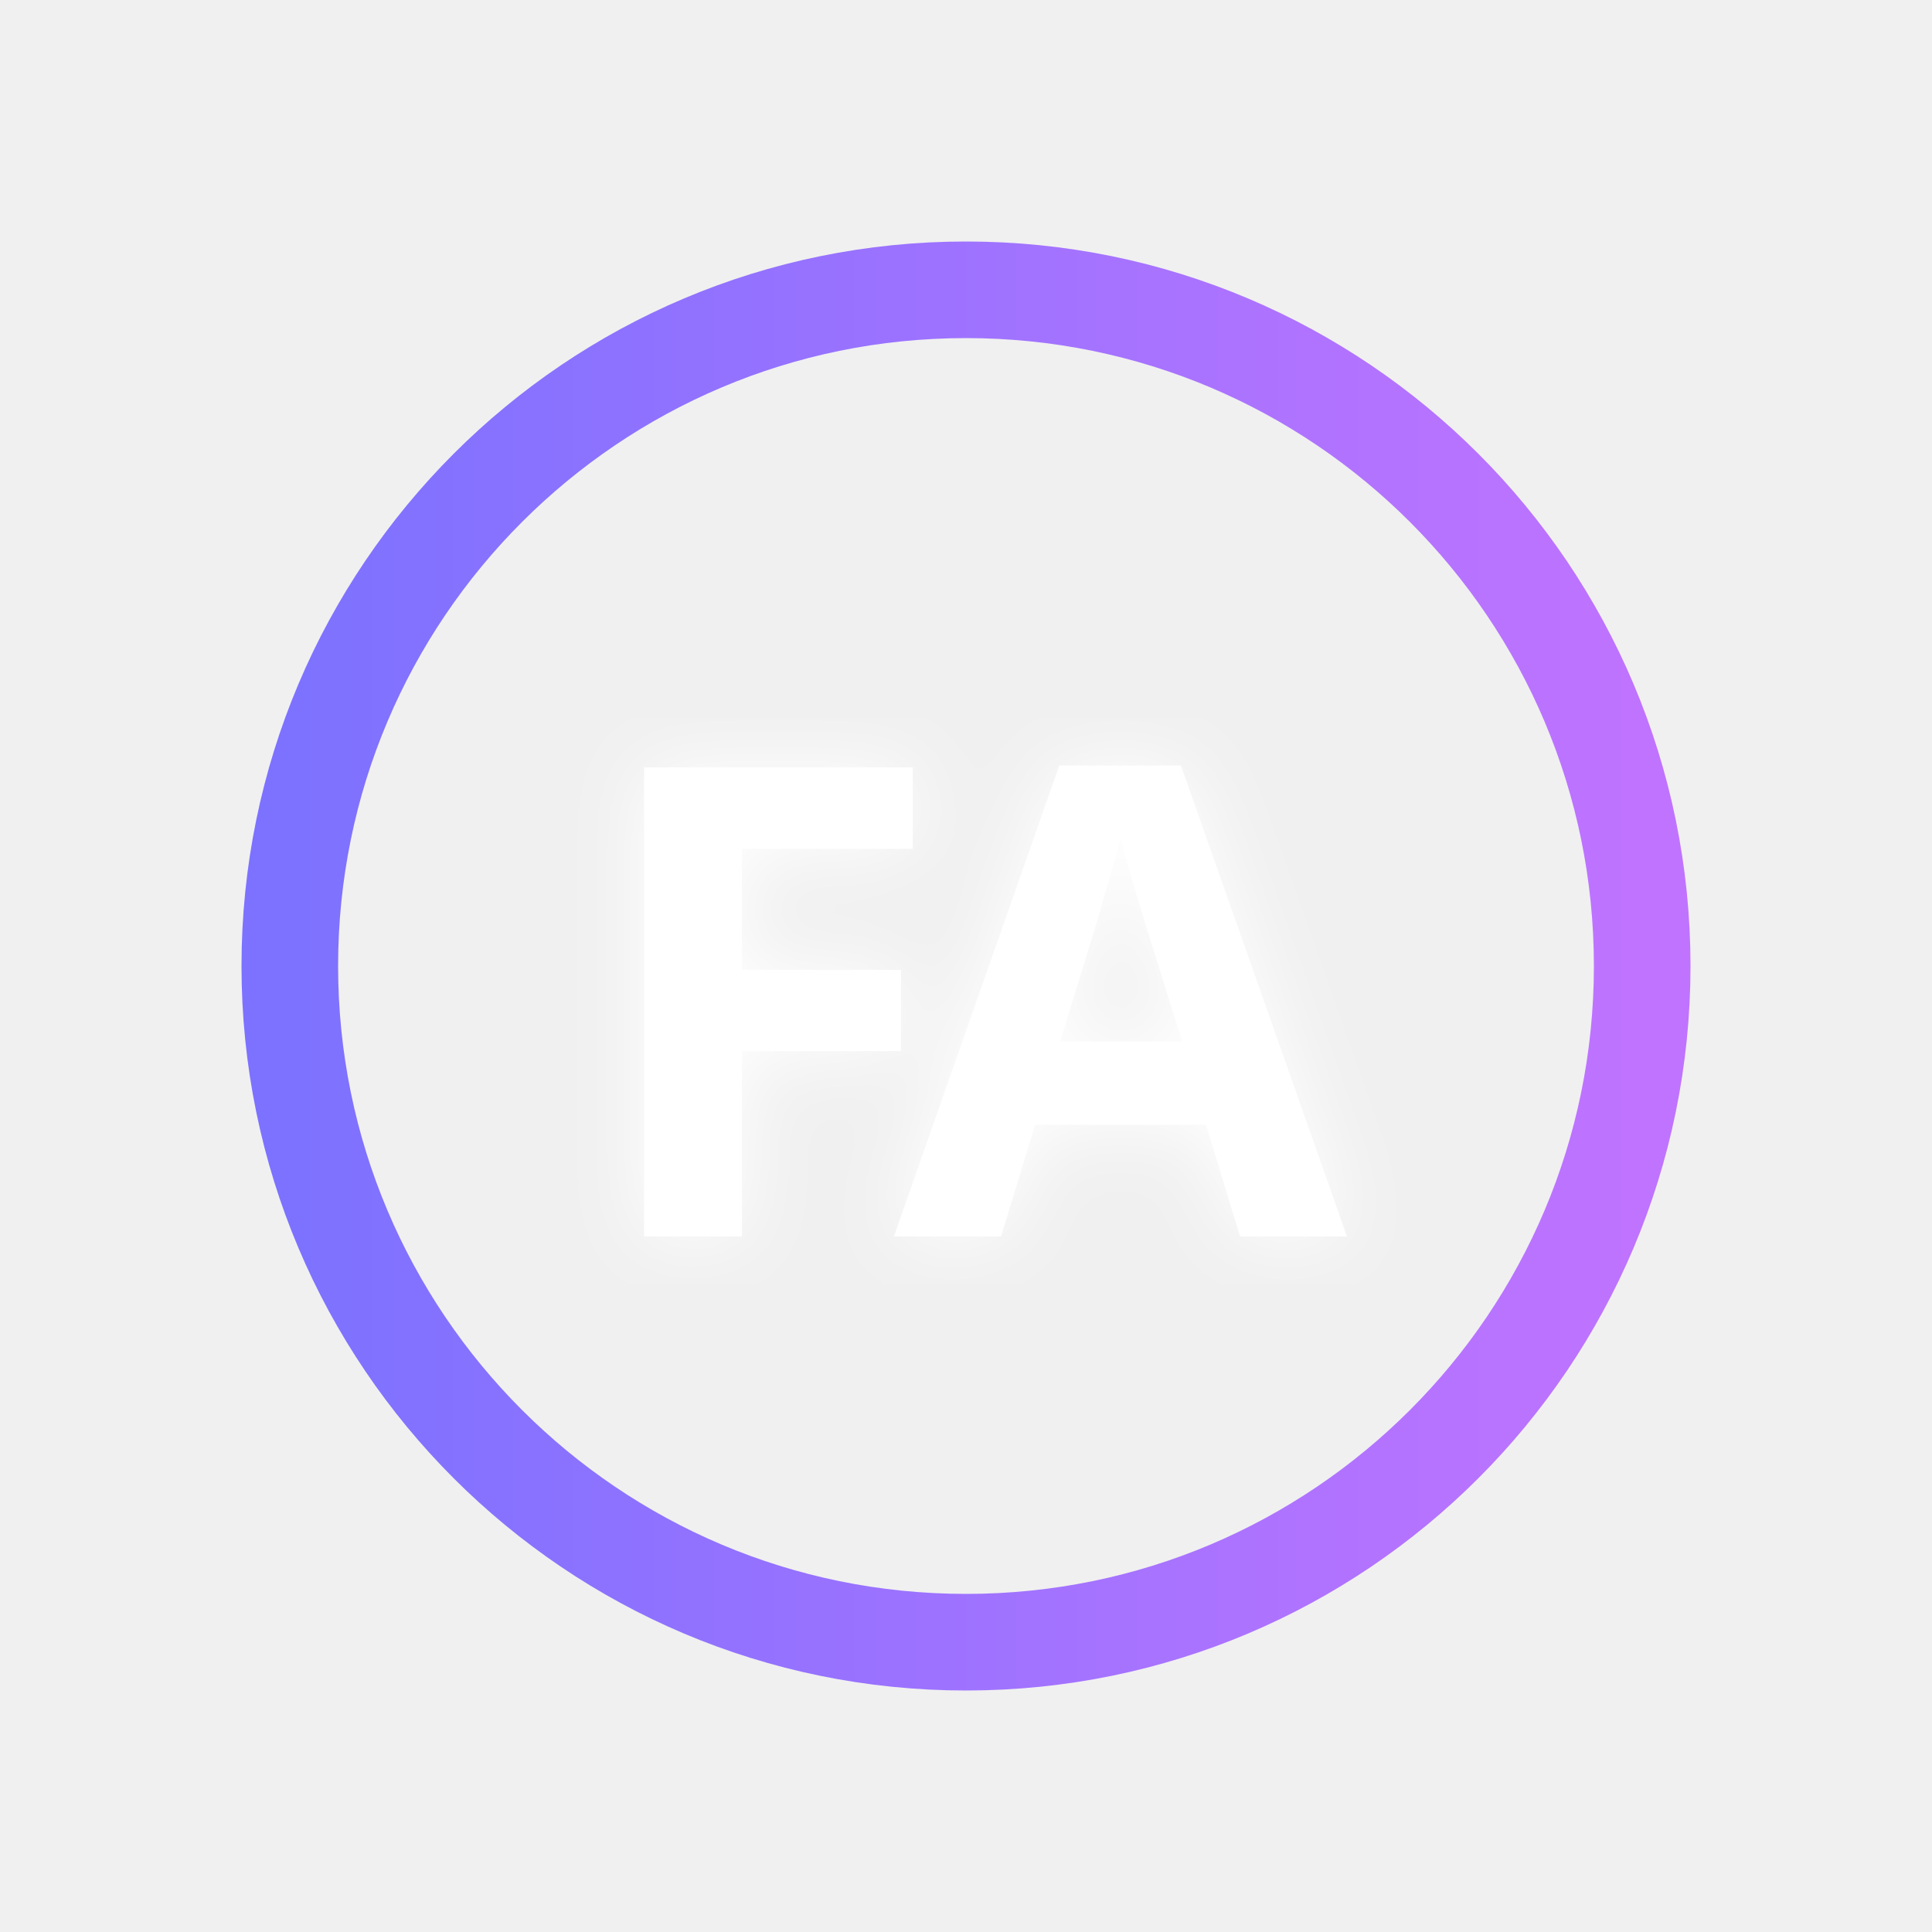
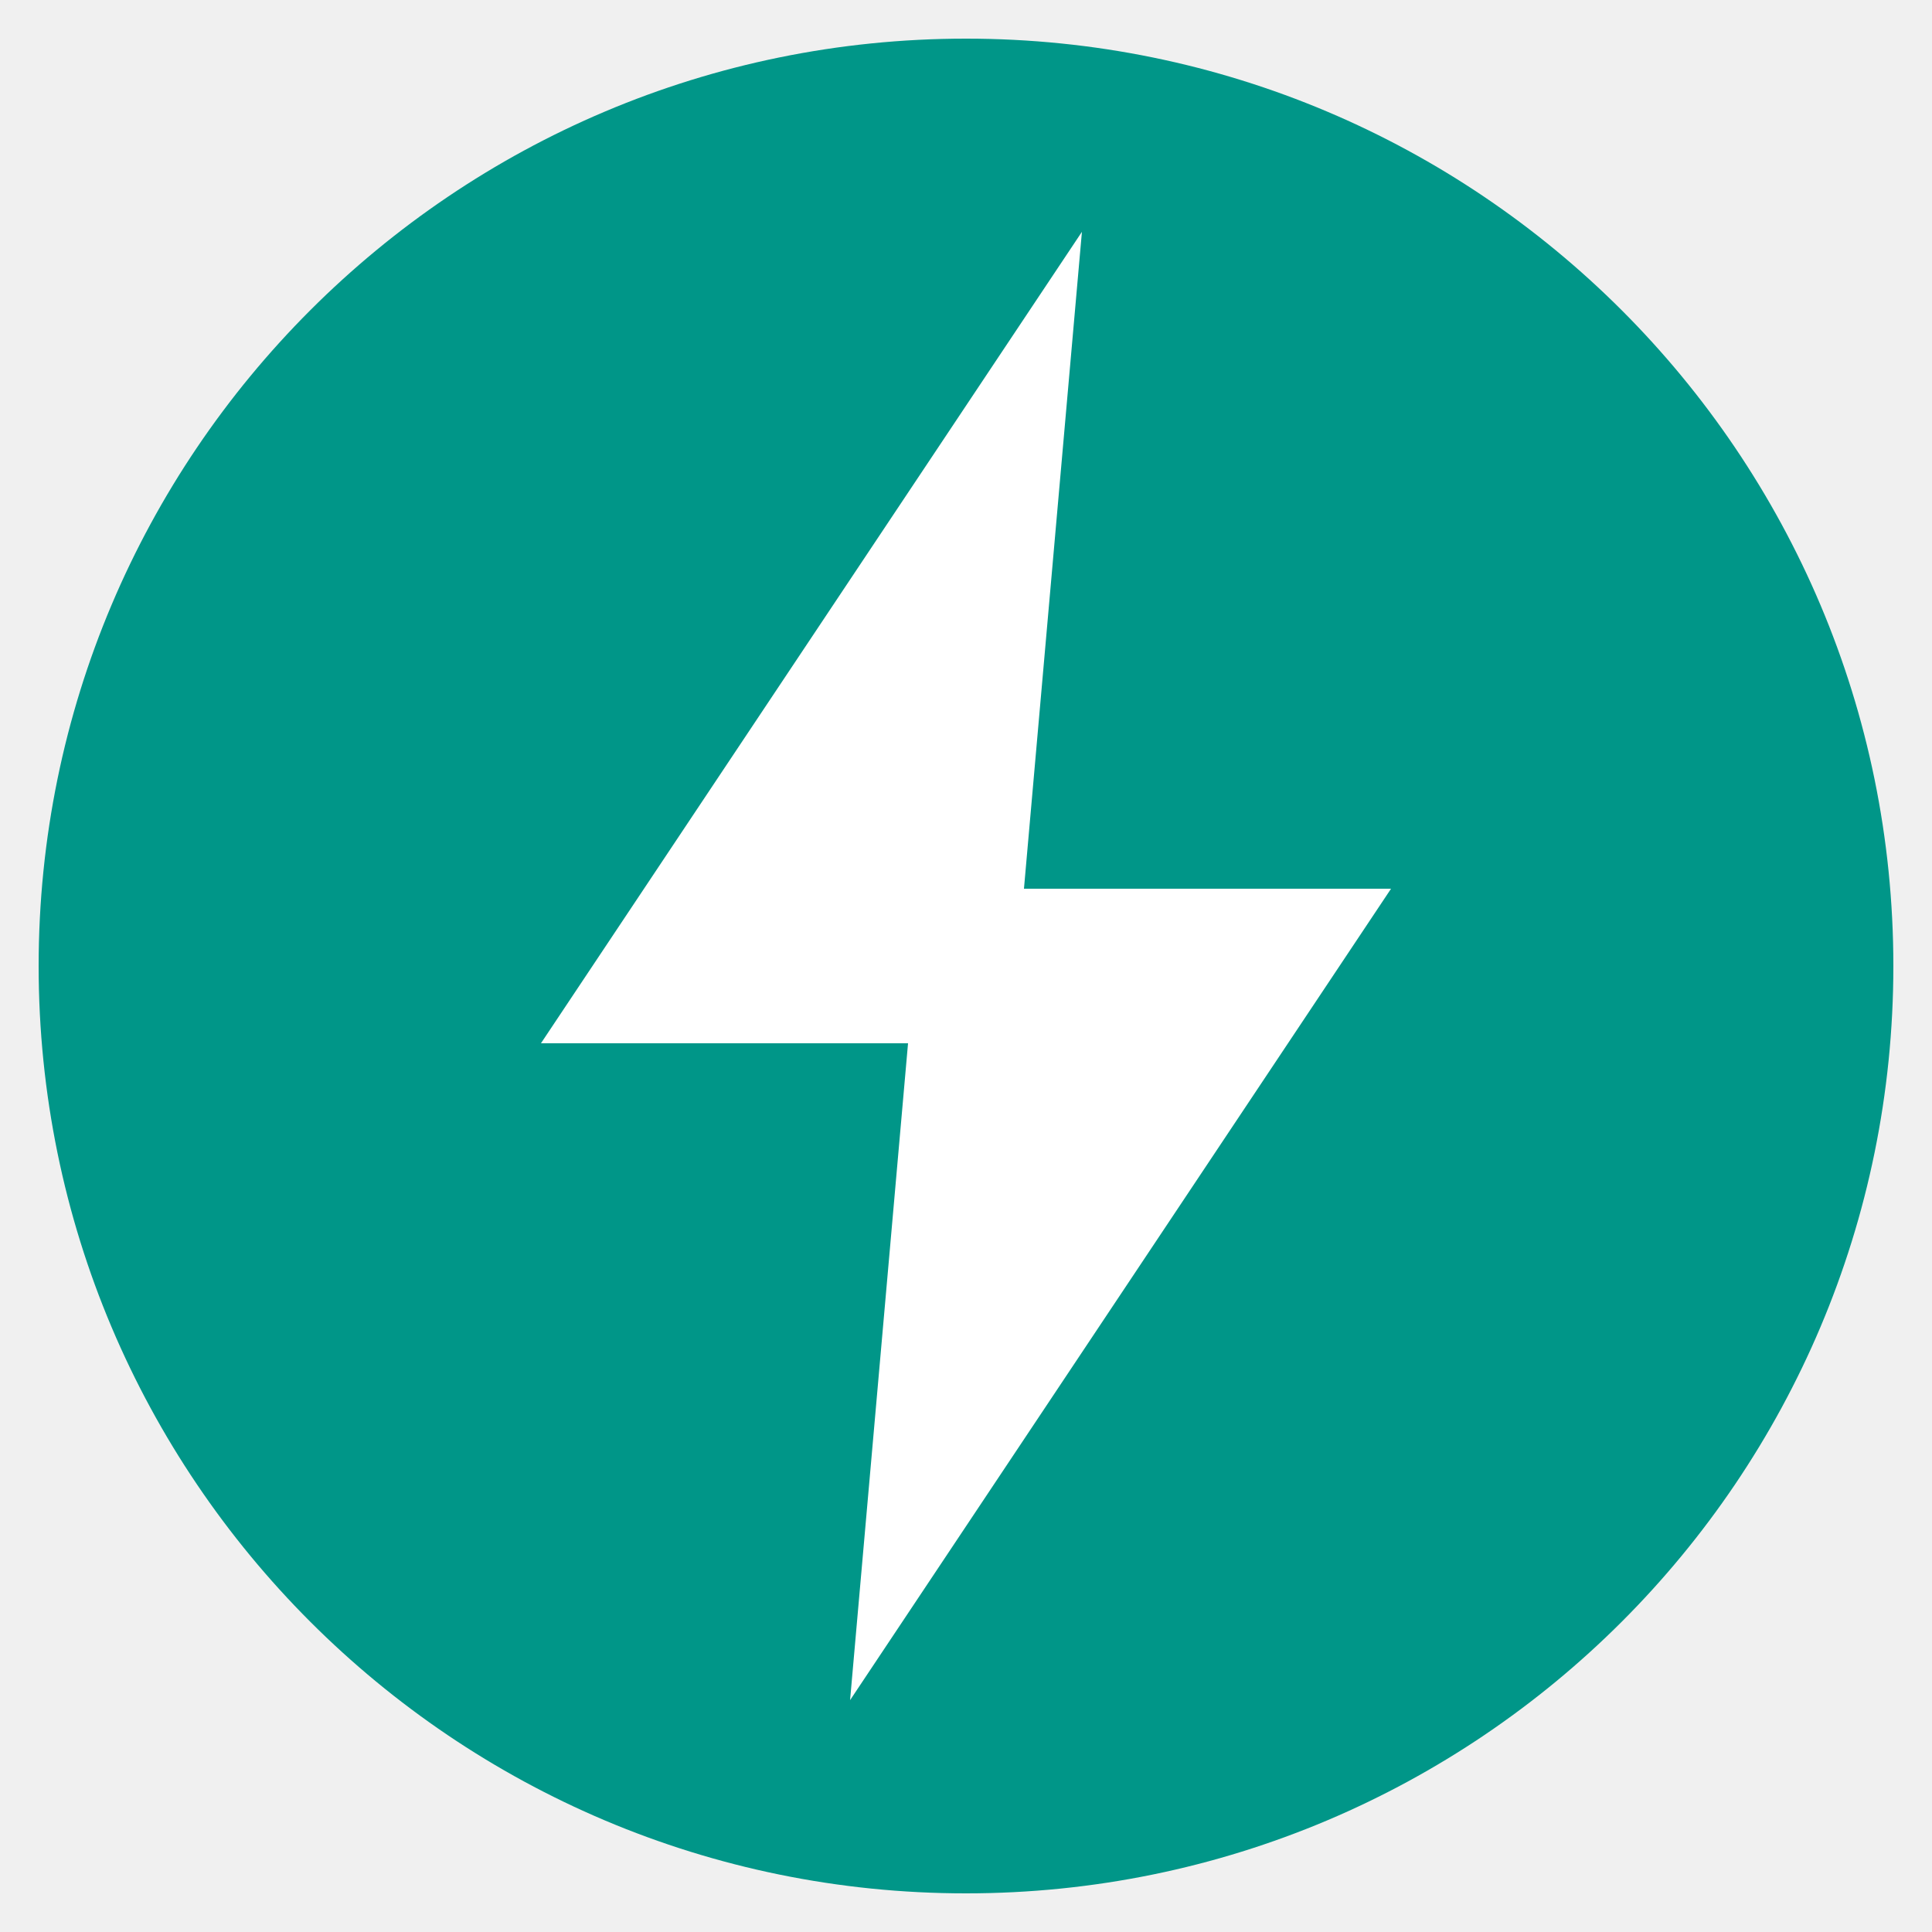
<svg xmlns="http://www.w3.org/2000/svg" width="100" height="100" viewBox="0 0 100 100" fill="none">
-   <defs>
-     <linearGradient id="mainGrad" x1="0%" y1="0%" x2="100%" y2="0%">
-       <stop offset="0%" style="stop-color:#7c72ff;" />
-       <stop offset="100%" style="stop-color:#c073ff;" />
-     </linearGradient>
-     <filter id="glow">
-       <feGaussianBlur stdDeviation="2" result="blur" />
-       <feComposite in="SourceGraphic" in2="blur" operator="over" />
-     </filter>
-   </defs>
-   <circle cx="50" cy="50" r="35" stroke="url(#mainGrad)" stroke-width="5" />
-   <text x="50" y="64" text-anchor="middle" fill="white" filter="url(#glow)" font-family="Outfit, sans-serif" font-weight="900" font-size="34" letter-spacing="-2">FA</text>
+   <circle cx="50" cy="50" r="48" fill="#009688" />
+   <path d="M56 12L28 54H47L44 88L72 46H53Z" fill="white" />
</svg>
